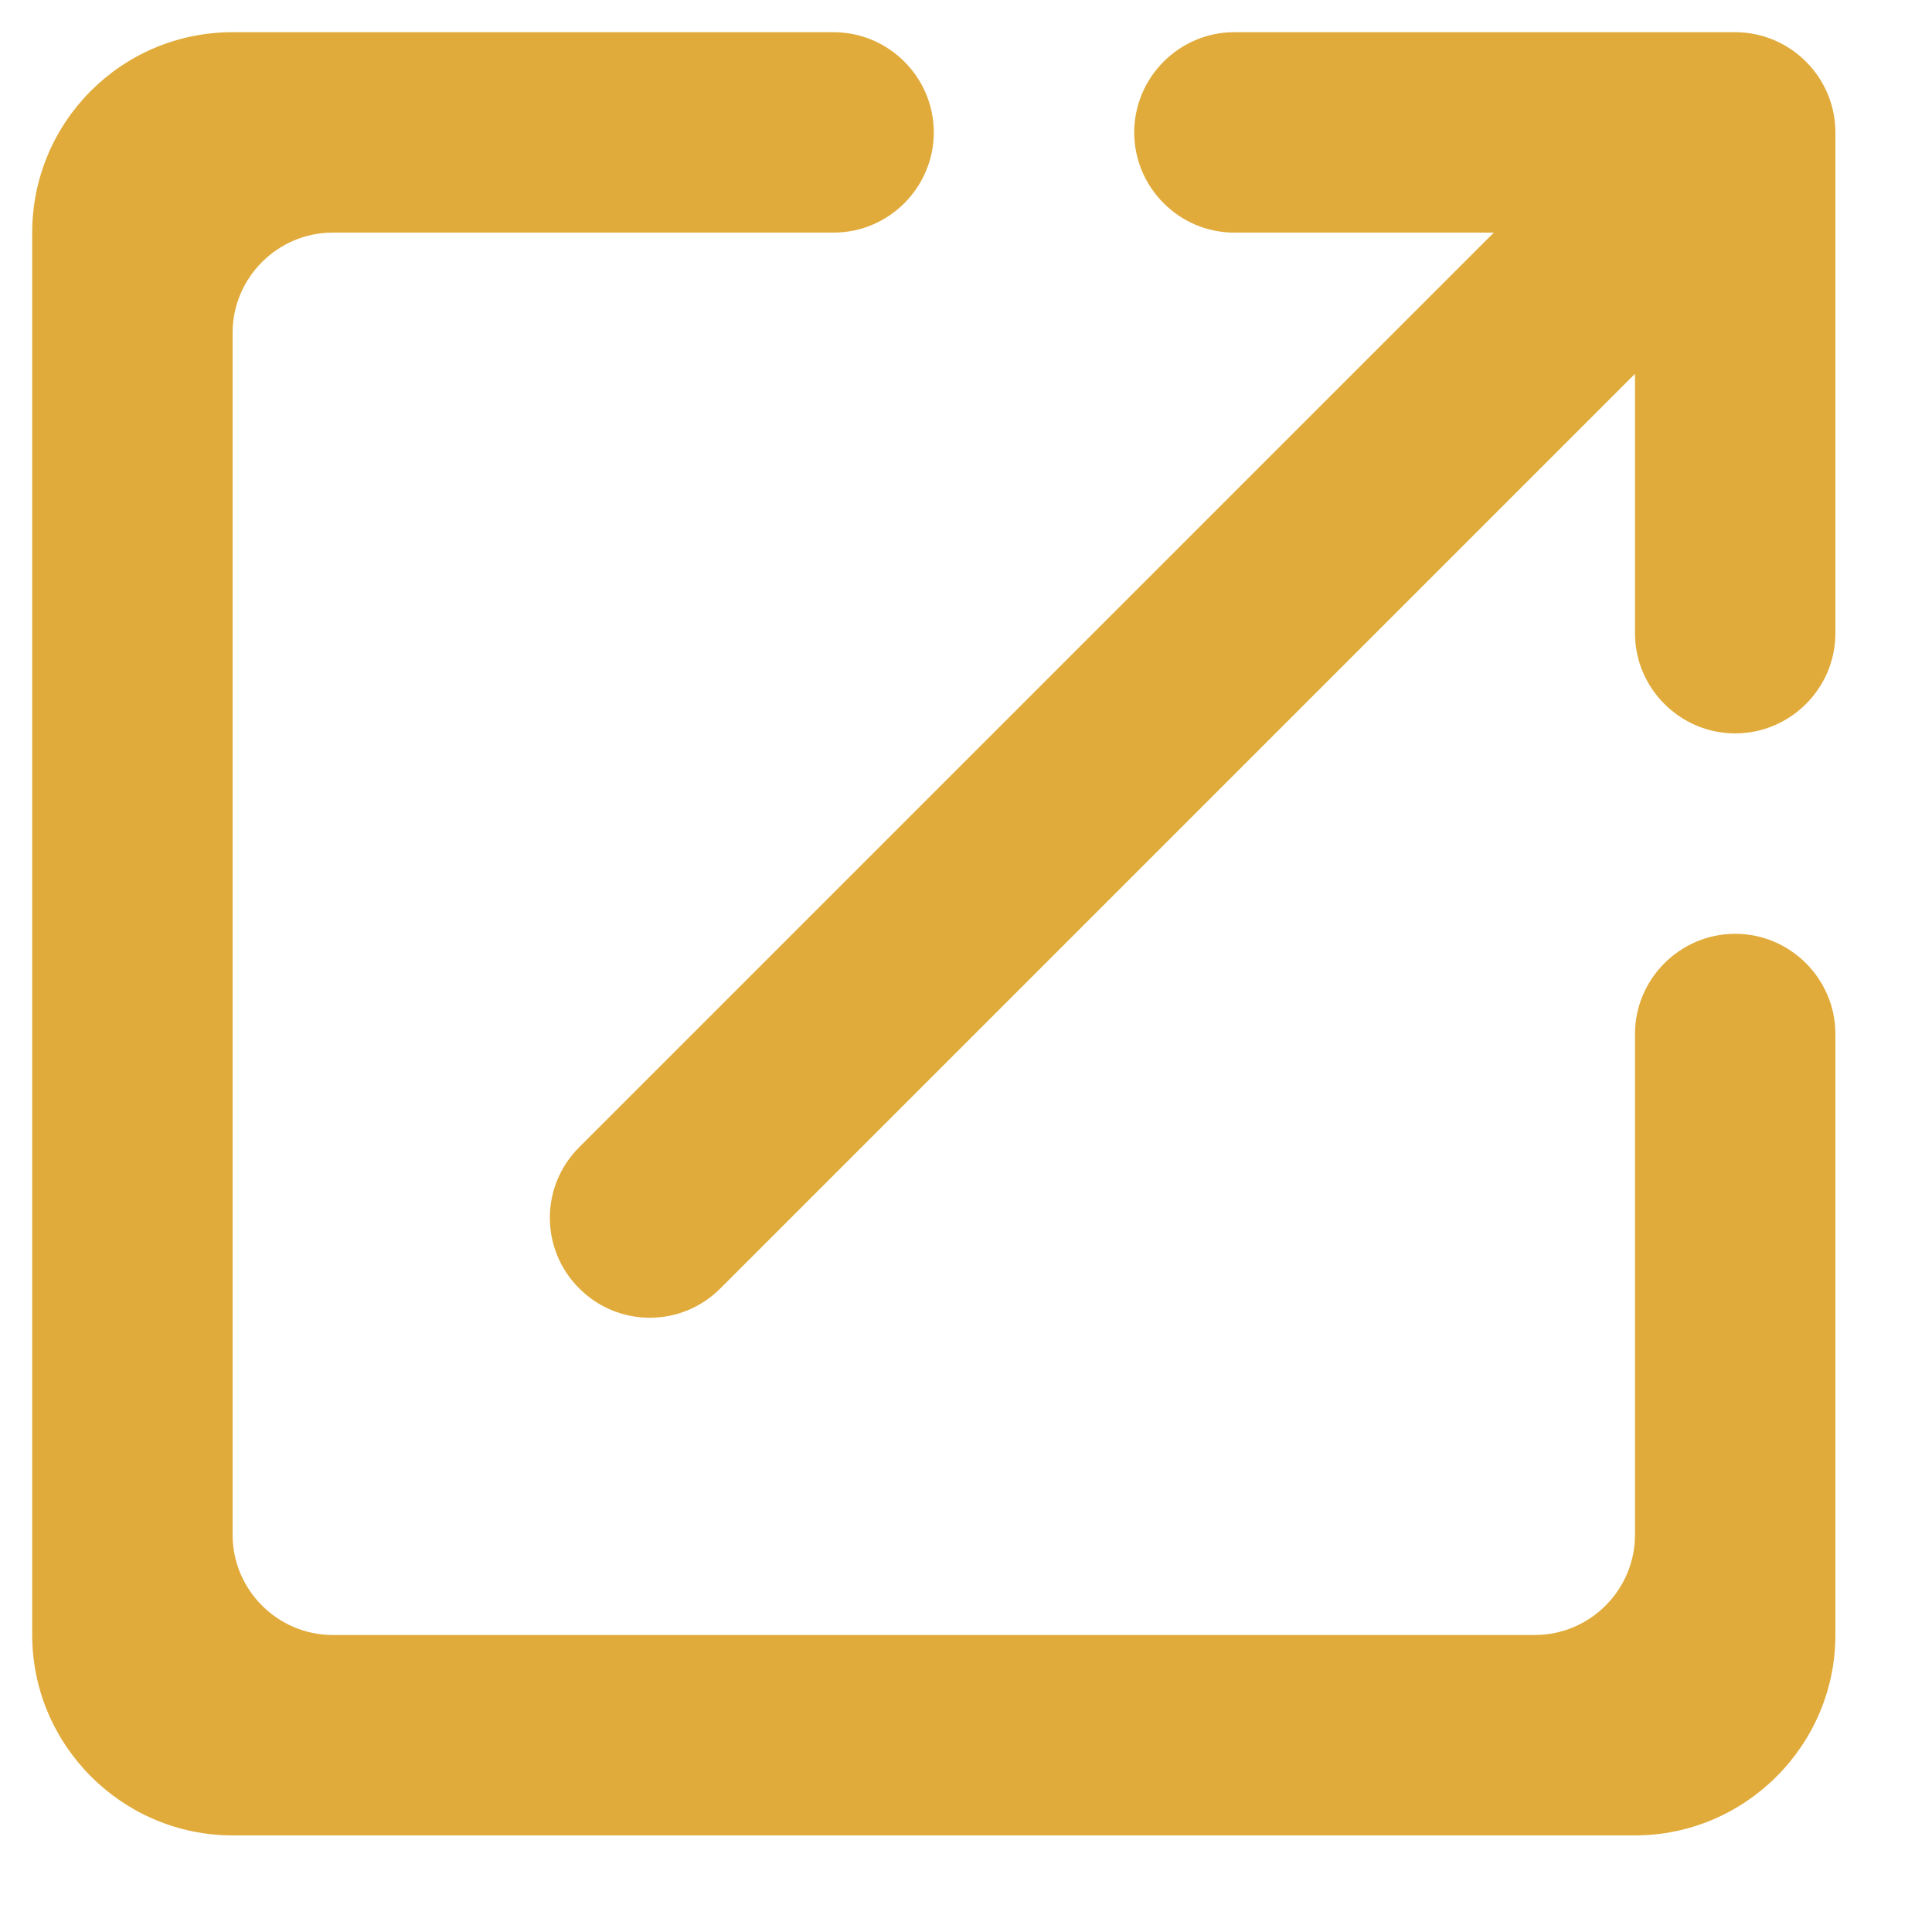
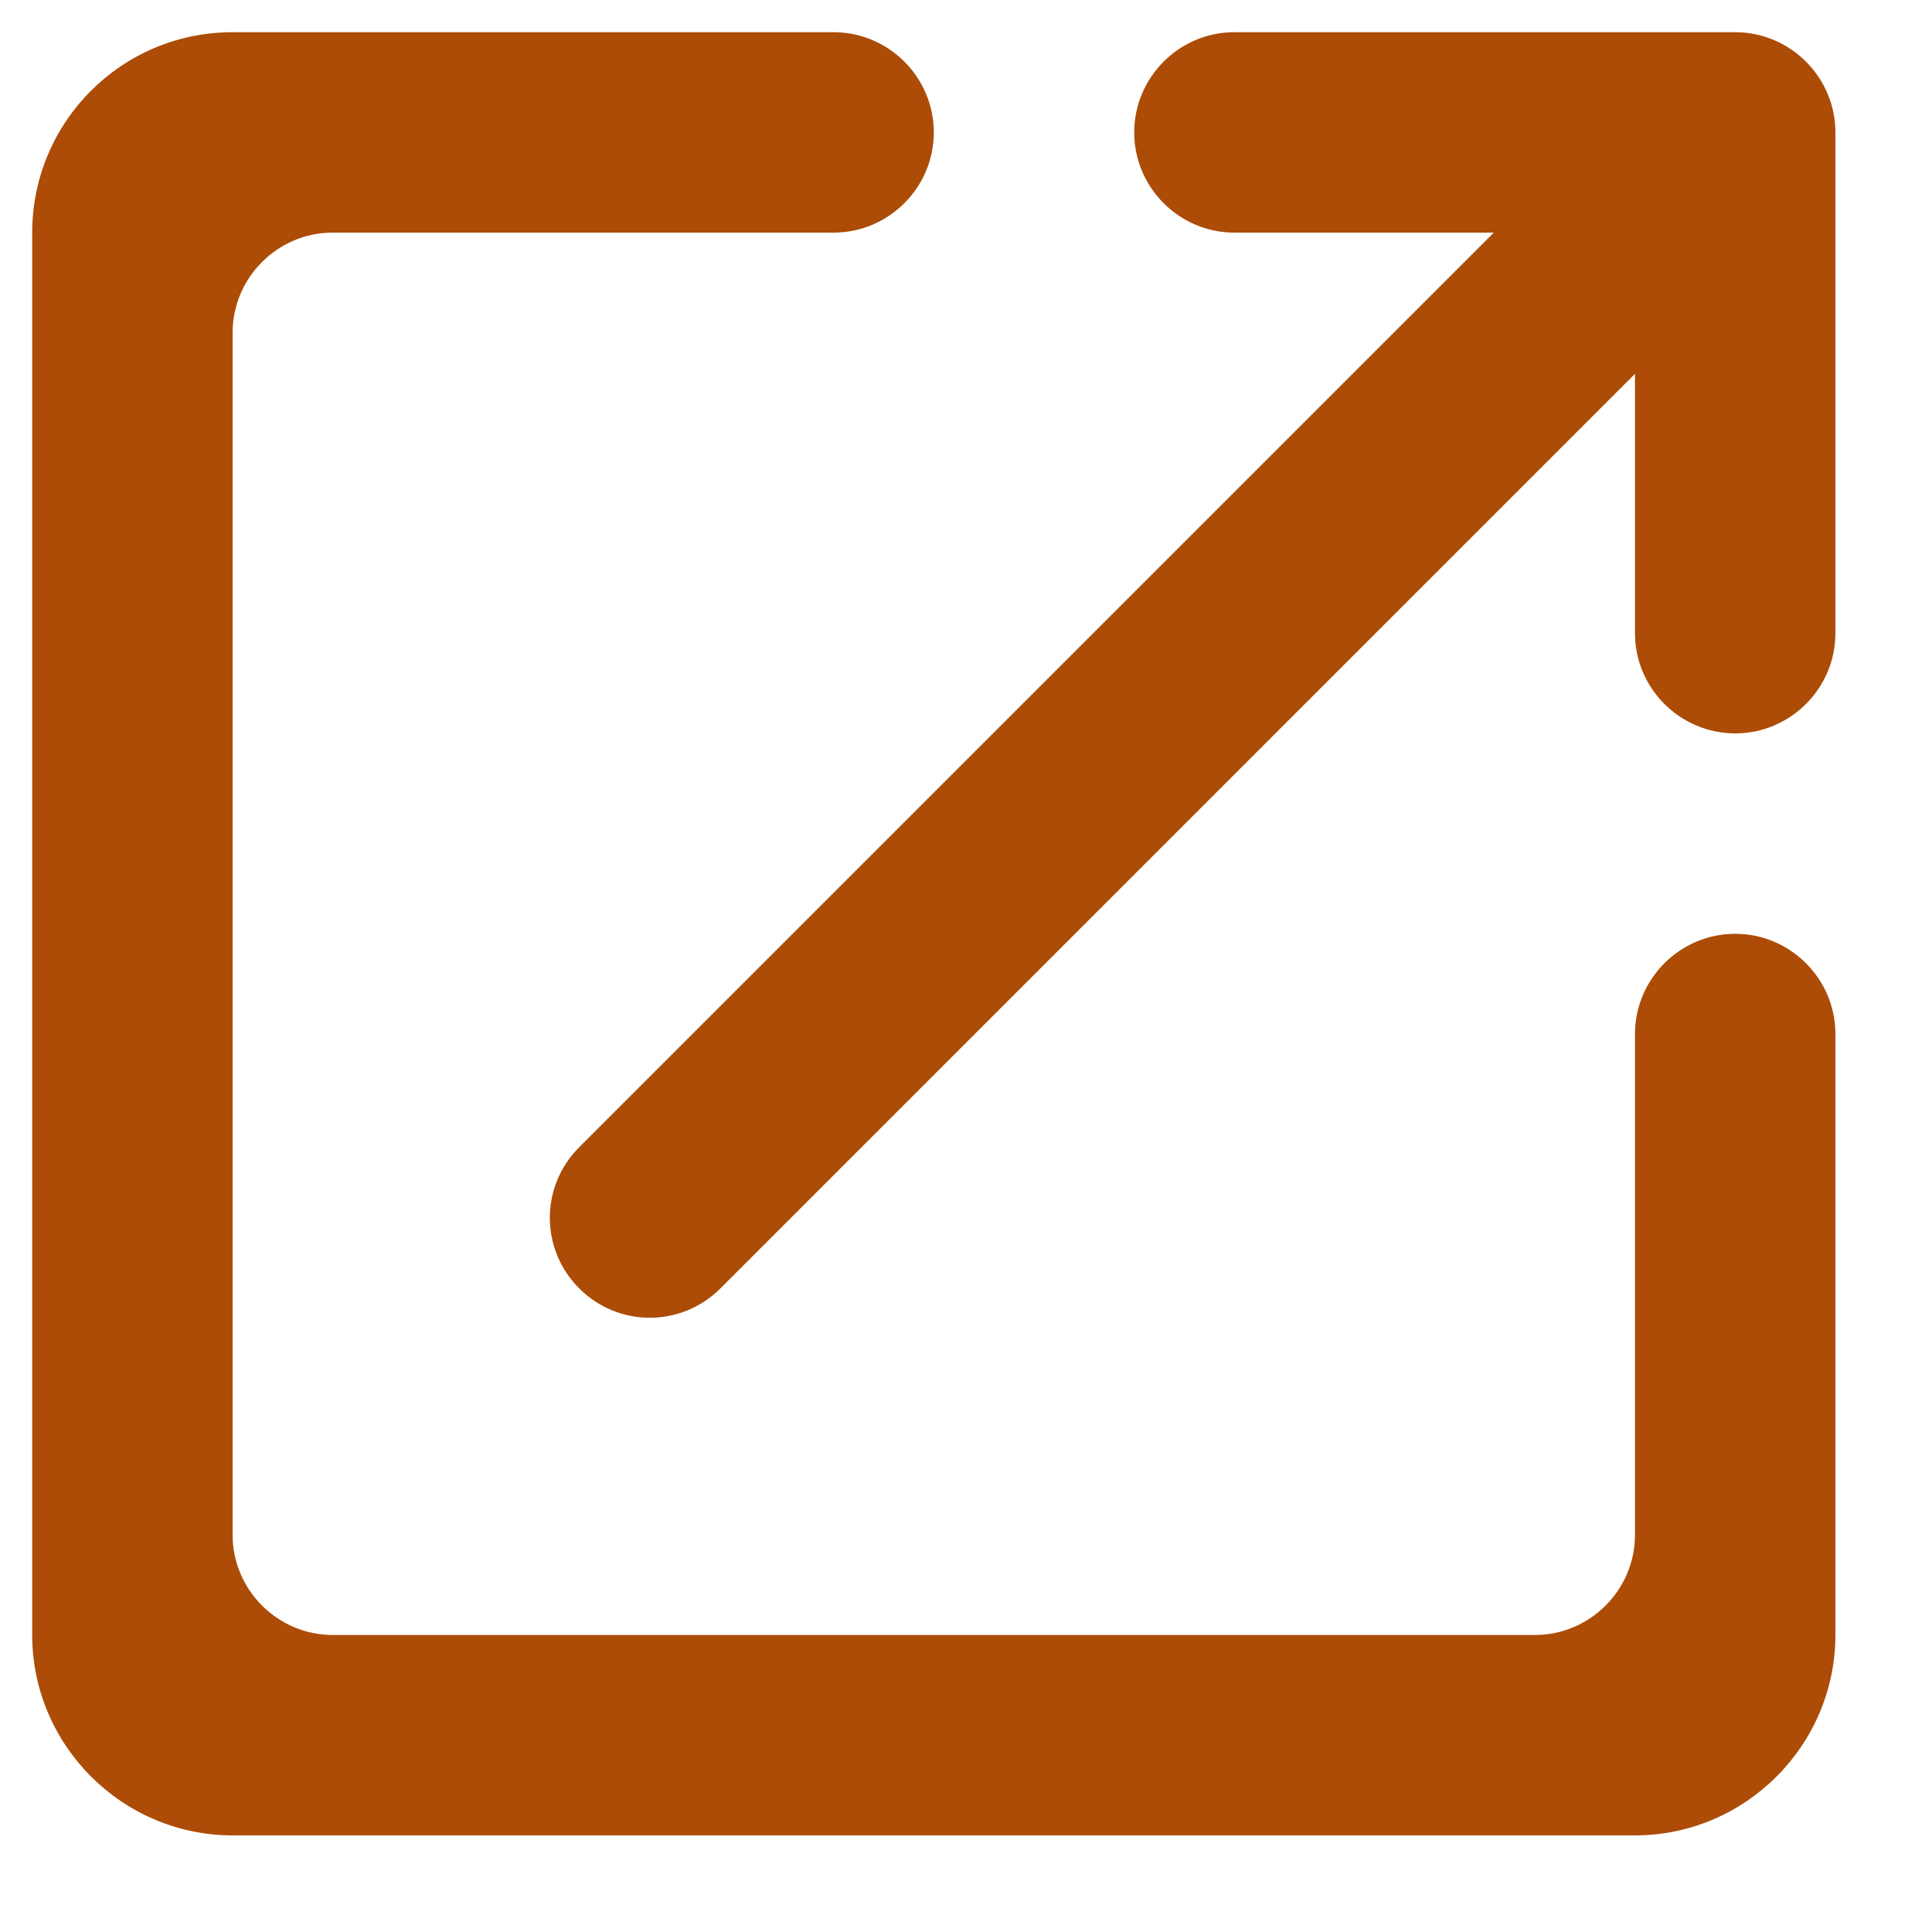
<svg xmlns="http://www.w3.org/2000/svg" width="15" height="15" viewBox="0 0 15 15" fill="none">
-   <path d="M11.917 12.694H2.583C2.156 12.694 1.806 12.344 1.806 11.917V2.583C1.806 2.156 2.156 1.806 2.583 1.806H6.472C6.9 1.806 7.25 1.456 7.25 1.028C7.25 0.6 6.9 0.25 6.472 0.25H1.806C0.942 0.25 0.25 0.95 0.25 1.806V12.694C0.25 13.55 0.95 14.25 1.806 14.25H12.694C13.55 14.25 14.25 13.55 14.25 12.694V8.028C14.25 7.6 13.9 7.25 13.472 7.25C13.044 7.25 12.694 7.6 12.694 8.028V11.917C12.694 12.344 12.344 12.694 11.917 12.694ZM8.806 1.028C8.806 1.456 9.156 1.806 9.583 1.806H11.598L4.497 8.907C4.193 9.21 4.193 9.7 4.497 10.003C4.8 10.307 5.29 10.307 5.593 10.003L12.694 2.902V4.917C12.694 5.344 13.044 5.694 13.472 5.694C13.9 5.694 14.25 5.344 14.25 4.917V1.028C14.25 0.6 13.9 0.25 13.472 0.25H9.583C9.156 0.25 8.806 0.6 8.806 1.028Z" fill="#E1AB3B" />
+   <path d="M11.917 12.694H2.583C2.156 12.694 1.806 12.344 1.806 11.917V2.583C1.806 2.156 2.156 1.806 2.583 1.806H6.472C6.9 1.806 7.25 1.456 7.25 1.028C7.25 0.6 6.9 0.25 6.472 0.25H1.806C0.942 0.25 0.25 0.95 0.25 1.806V12.694C0.25 13.55 0.95 14.25 1.806 14.25H12.694C13.55 14.25 14.25 13.55 14.25 12.694V8.028C14.25 7.6 13.9 7.25 13.472 7.25C13.044 7.25 12.694 7.6 12.694 8.028V11.917C12.694 12.344 12.344 12.694 11.917 12.694ZM8.806 1.028C8.806 1.456 9.156 1.806 9.583 1.806H11.598L4.497 8.907C4.193 9.21 4.193 9.7 4.497 10.003C4.8 10.307 5.29 10.307 5.593 10.003L12.694 2.902V4.917C12.694 5.344 13.044 5.694 13.472 5.694C13.9 5.694 14.25 5.344 14.25 4.917V1.028C14.25 0.6 13.9 0.25 13.472 0.25H9.583C9.156 0.25 8.806 0.6 8.806 1.028Z" fill="#AC4C06" />
</svg>
